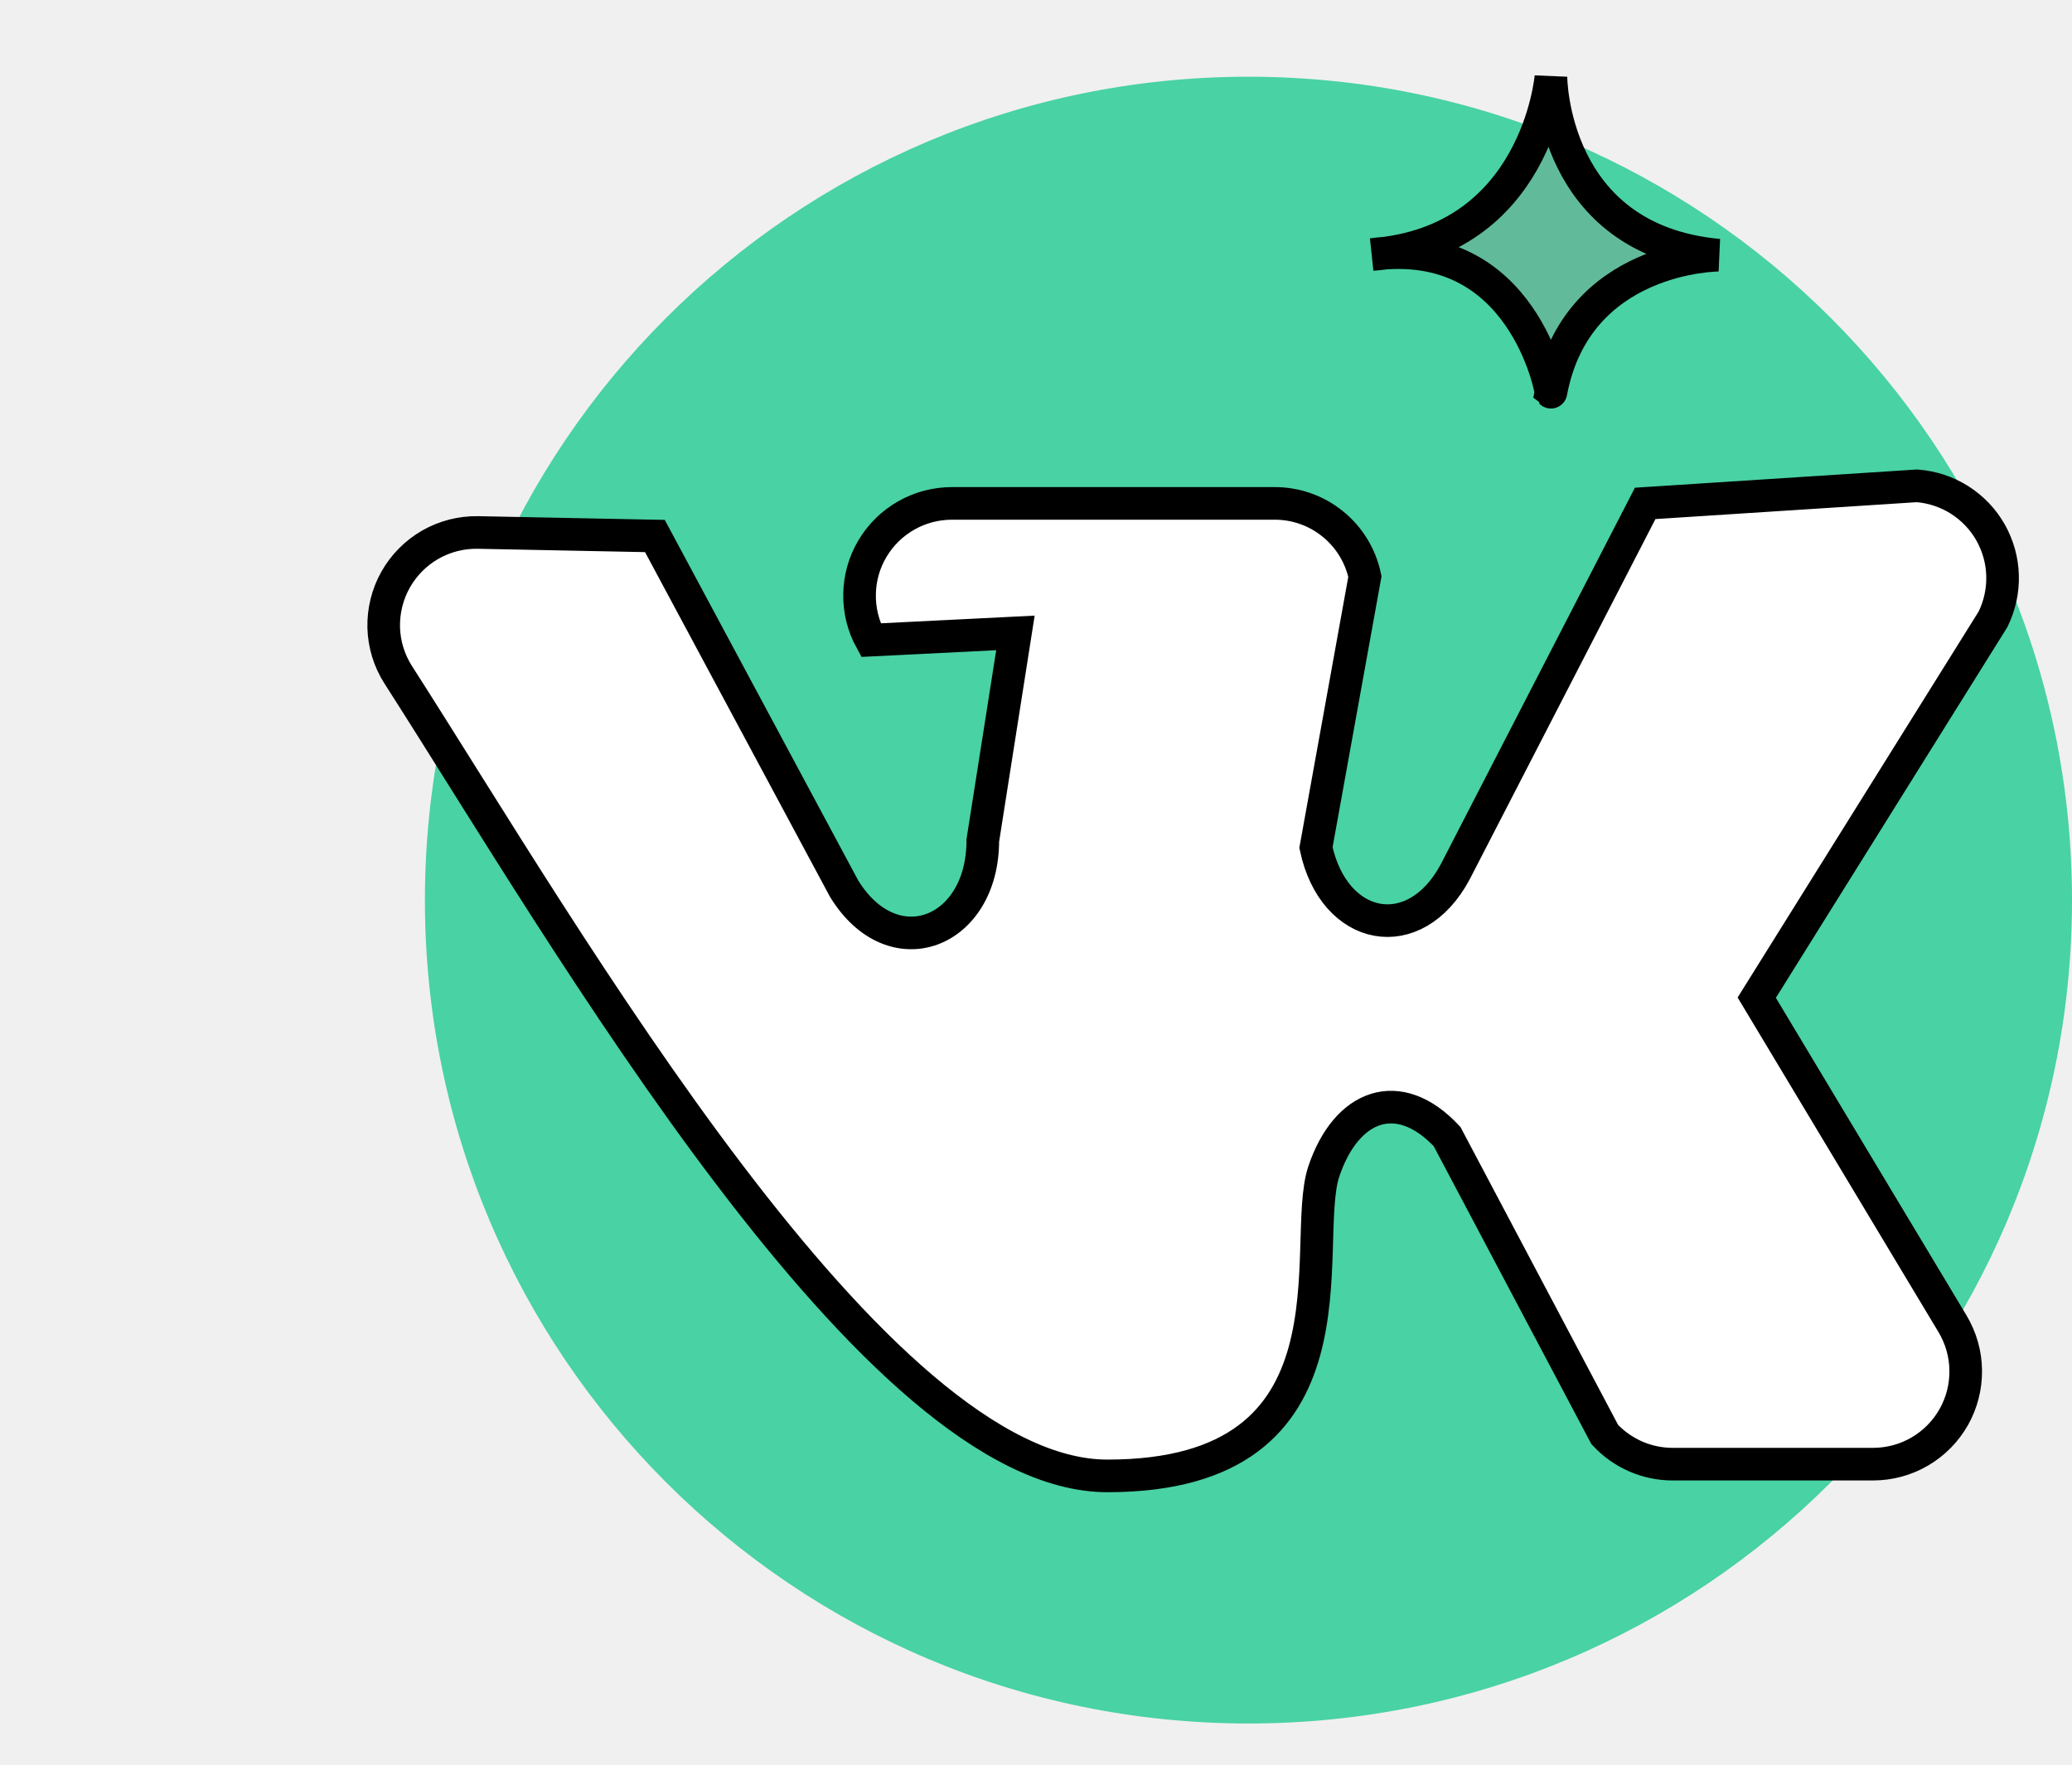
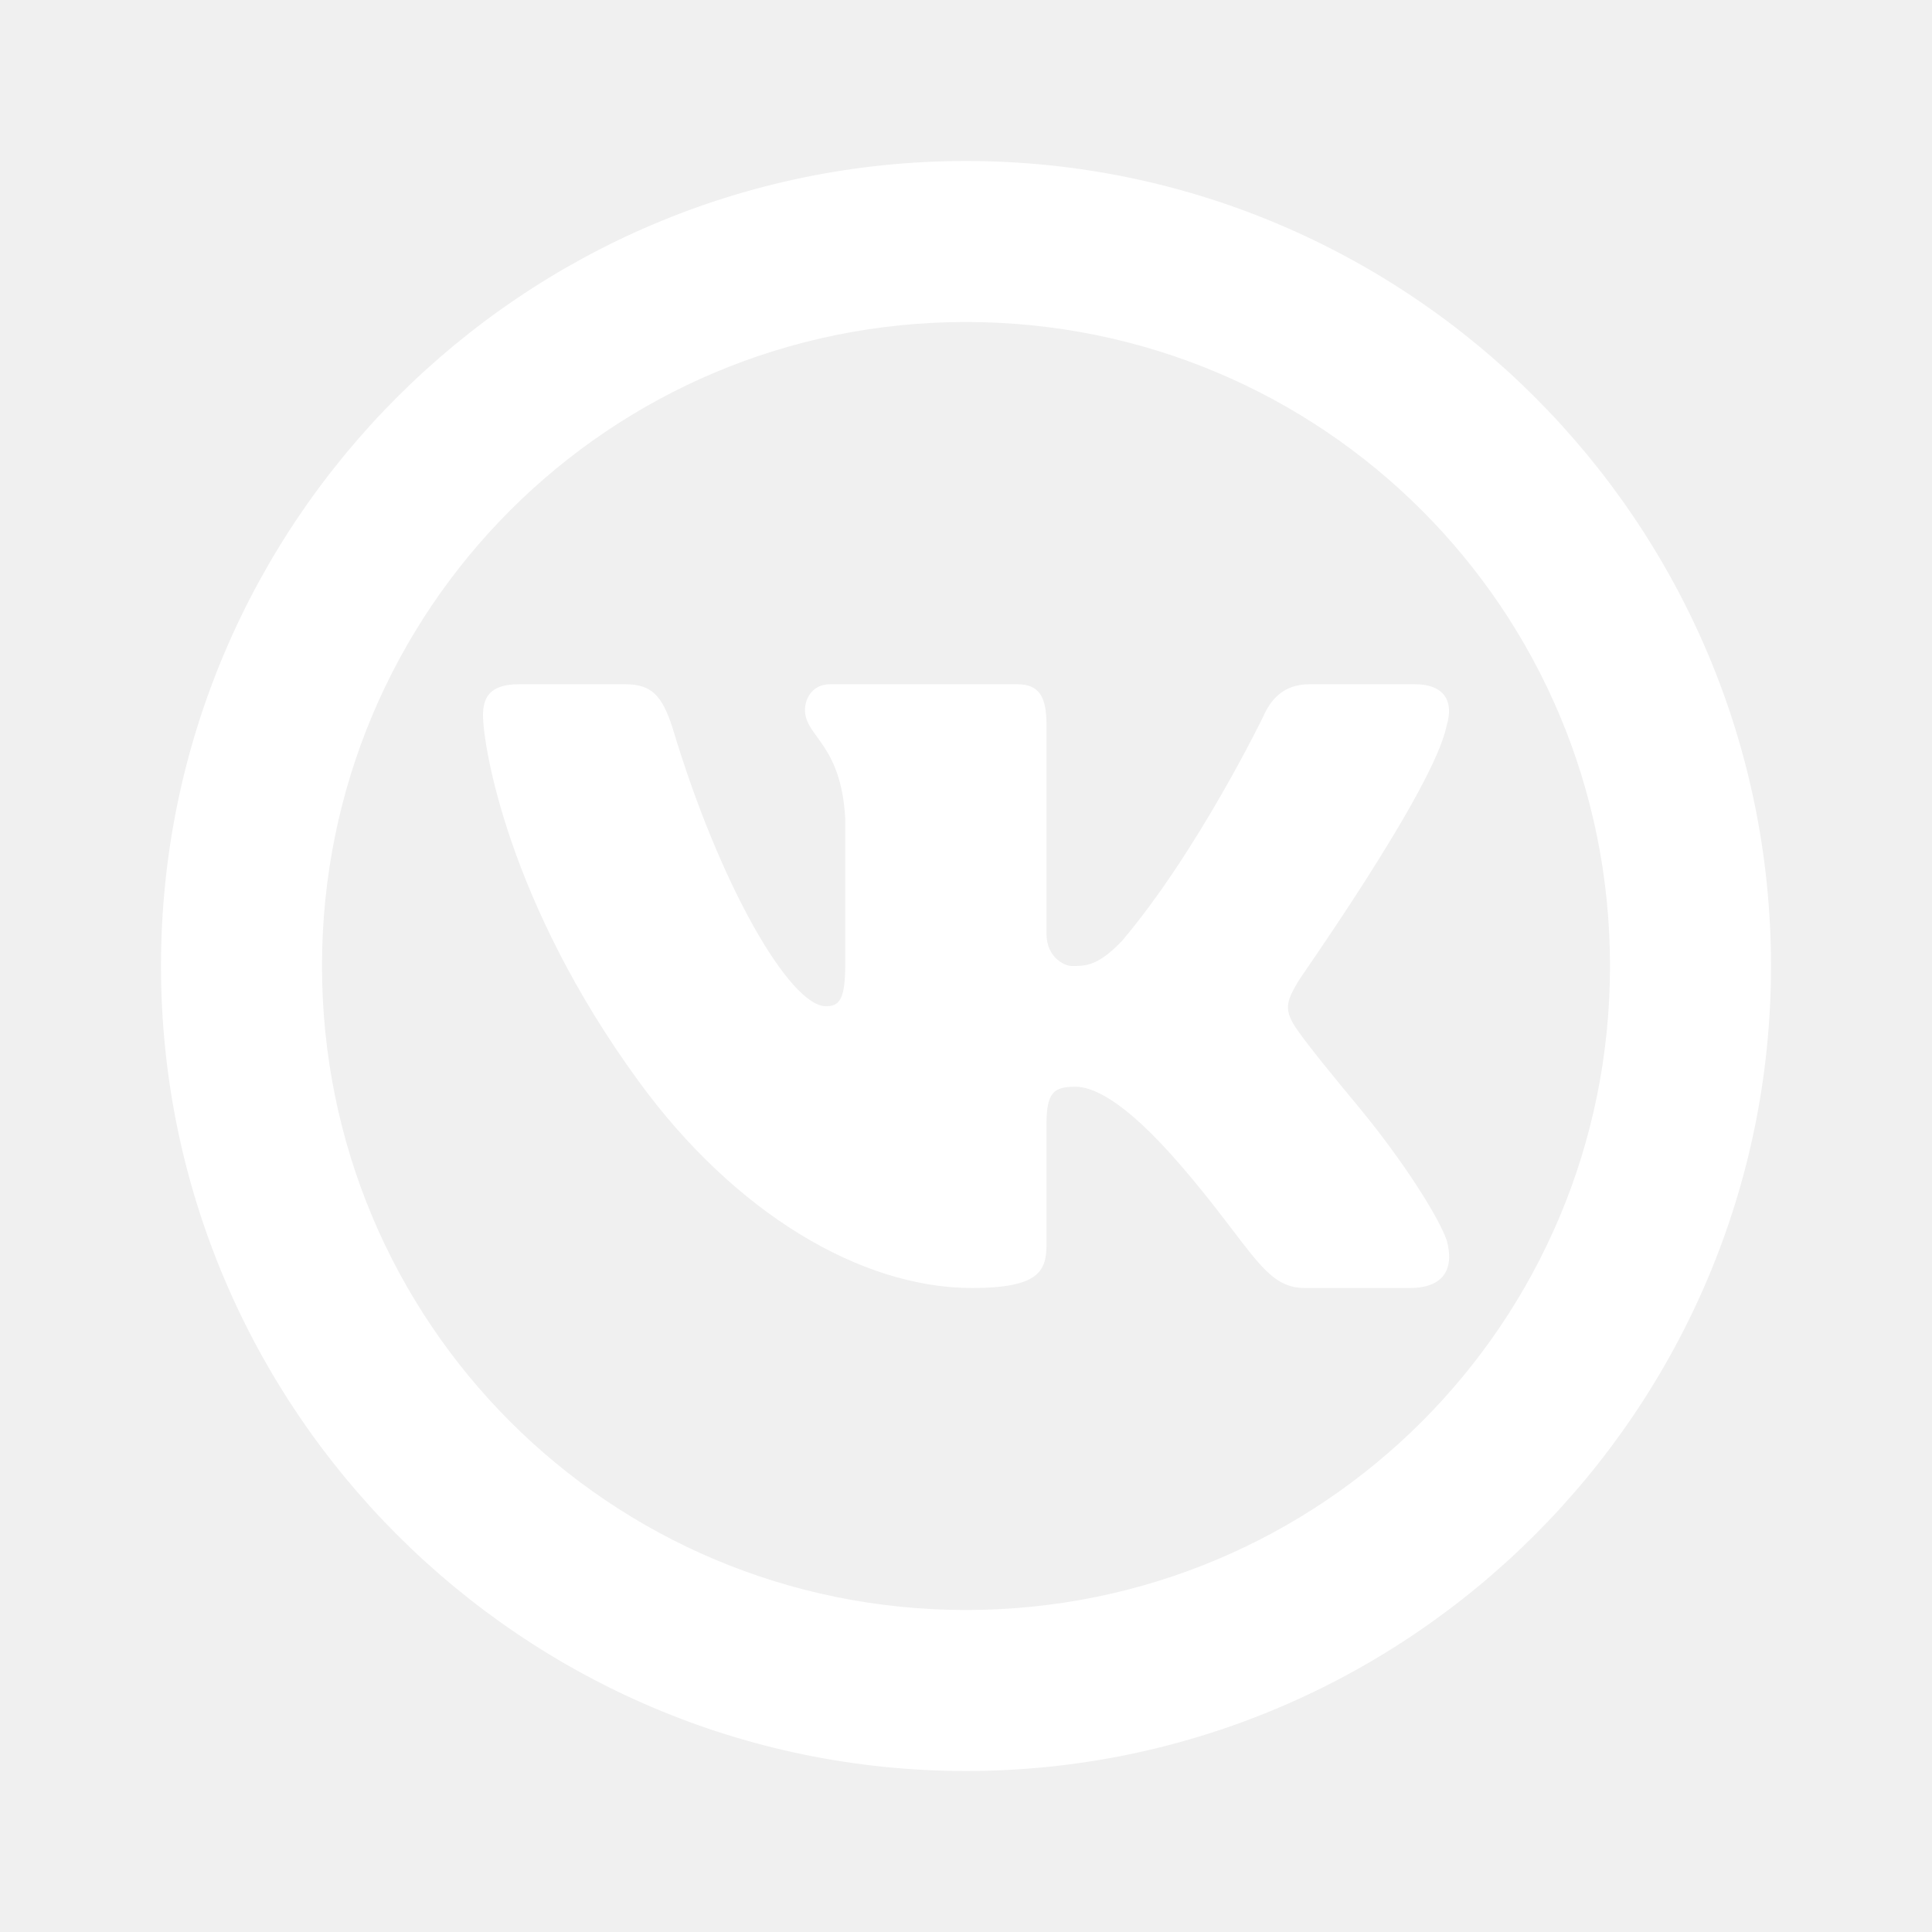
- <svg xmlns="http://www.w3.org/2000/svg" width="27" height="23" viewBox="0 0 27 23" fill="none">
-   <path d="M16.268 22.463C22.195 22.463 27 17.659 27 11.732C27 5.805 22.195 1 16.268 1C10.341 1 5.537 5.805 5.537 11.732C5.537 17.659 10.341 22.463 16.268 22.463Z" fill="#49D2A4" />
-   <path d="M17.88 3.317C20.031 3.151 20.21 1 20.21 1C20.21 1 20.21 3.126 22.395 3.326C22.395 3.326 20.546 3.326 20.21 5.112C20.218 5.12 19.857 3.049 17.88 3.317Z" fill="#61BB9A" stroke="black" stroke-width="0.425" stroke-miterlimit="10" />
-   <path d="M6.229 6.94C6.011 6.936 5.796 6.991 5.607 7.099C5.418 7.208 5.262 7.365 5.155 7.555C5.048 7.745 4.995 7.961 5 8.179C5.006 8.397 5.071 8.609 5.188 8.793C7.407 12.254 11.404 19.236 14.431 19.236C17.833 19.236 16.936 16.217 17.25 15.269C17.544 14.393 18.228 14.138 18.857 14.814L20.911 18.696C21.024 18.818 21.161 18.915 21.313 18.982C21.465 19.048 21.629 19.083 21.796 19.083H24.41C24.624 19.082 24.833 19.026 25.017 18.918C25.202 18.81 25.354 18.655 25.459 18.47C25.564 18.284 25.618 18.073 25.615 17.86C25.613 17.647 25.553 17.438 25.444 17.255L22.892 13.003L25.971 8.071C26.058 7.893 26.101 7.698 26.095 7.5C26.09 7.303 26.035 7.11 25.938 6.938C25.84 6.766 25.701 6.621 25.534 6.515C25.367 6.41 25.177 6.347 24.98 6.332L21.438 6.561L18.964 11.361C18.436 12.352 17.382 12.144 17.148 11.047L17.786 7.514C17.729 7.244 17.581 7.001 17.366 6.828C17.152 6.654 16.884 6.56 16.608 6.561H12.407C12.198 6.561 11.992 6.614 11.81 6.718C11.628 6.821 11.476 6.97 11.369 7.15C11.262 7.33 11.204 7.534 11.201 7.743C11.197 7.953 11.248 8.159 11.349 8.343L13.232 8.249L12.807 10.953C12.807 12.165 11.638 12.62 11 11.583L8.534 6.986L6.229 6.94Z" fill="white" stroke="black" stroke-width="0.425" stroke-miterlimit="10" />
+ <svg xmlns="http://www.w3.org/2000/svg" width="24" height="24" viewBox="0 0 24 24" fill="none">
+   <path d="M12 2C6.489 2 2 6.489 2 12C2 17.511 6.489 22 12 22C17.511 22 22 17.511 22 12C22 6.489 17.511 2 12 2ZM12 4C16.43 4 20 7.57 20 12C20 16.43 16.43 20 12 20C7.57 20 4 16.43 4 12C4 7.57 7.57 4 12 4ZM6.445 8.5C6.064 8.5 6 8.687 6 8.887C6 9.248 6.3 11.197 7.938 13.438C9.124 15.063 10.689 16 12.074 16C12.913 16 13 15.786 13 15.453V13.967C13 13.566 13.092 13.5 13.359 13.5C13.55 13.5 13.938 13.625 14.688 14.5C15.553 15.509 15.709 16 16.205 16H17.516C17.82 16 17.995 15.873 18.002 15.625C18.003 15.562 17.994 15.49 17.973 15.412C17.876 15.124 17.432 14.421 16.877 13.75C16.569 13.378 16.266 13.009 16.127 12.81C16.032 12.68 15.996 12.588 16 12.5C16.004 12.408 16.052 12.318 16.125 12.195C16.112 12.195 17.804 9.821 17.969 9.021C17.992 8.945 18.003 8.874 18 8.812C17.992 8.632 17.867 8.5 17.574 8.5H16.266C15.936 8.5 15.782 8.699 15.693 8.9C15.693 8.9 14.879 10.579 13.938 11.688C13.633 12.008 13.477 12 13.312 12C13.225 12 13 11.894 13 11.6V9.008C13 8.661 12.915 8.5 12.635 8.5H10.31C10.107 8.5 10 8.659 10 8.82C10 9.153 10.449 9.235 10.5 10.17V11.98C10.5 12.421 10.425 12.5 10.26 12.5C9.815 12.5 8.939 10.999 8.352 9.033C8.225 8.646 8.098 8.5 7.768 8.5H6.445Z" fill="white" />
</svg>
